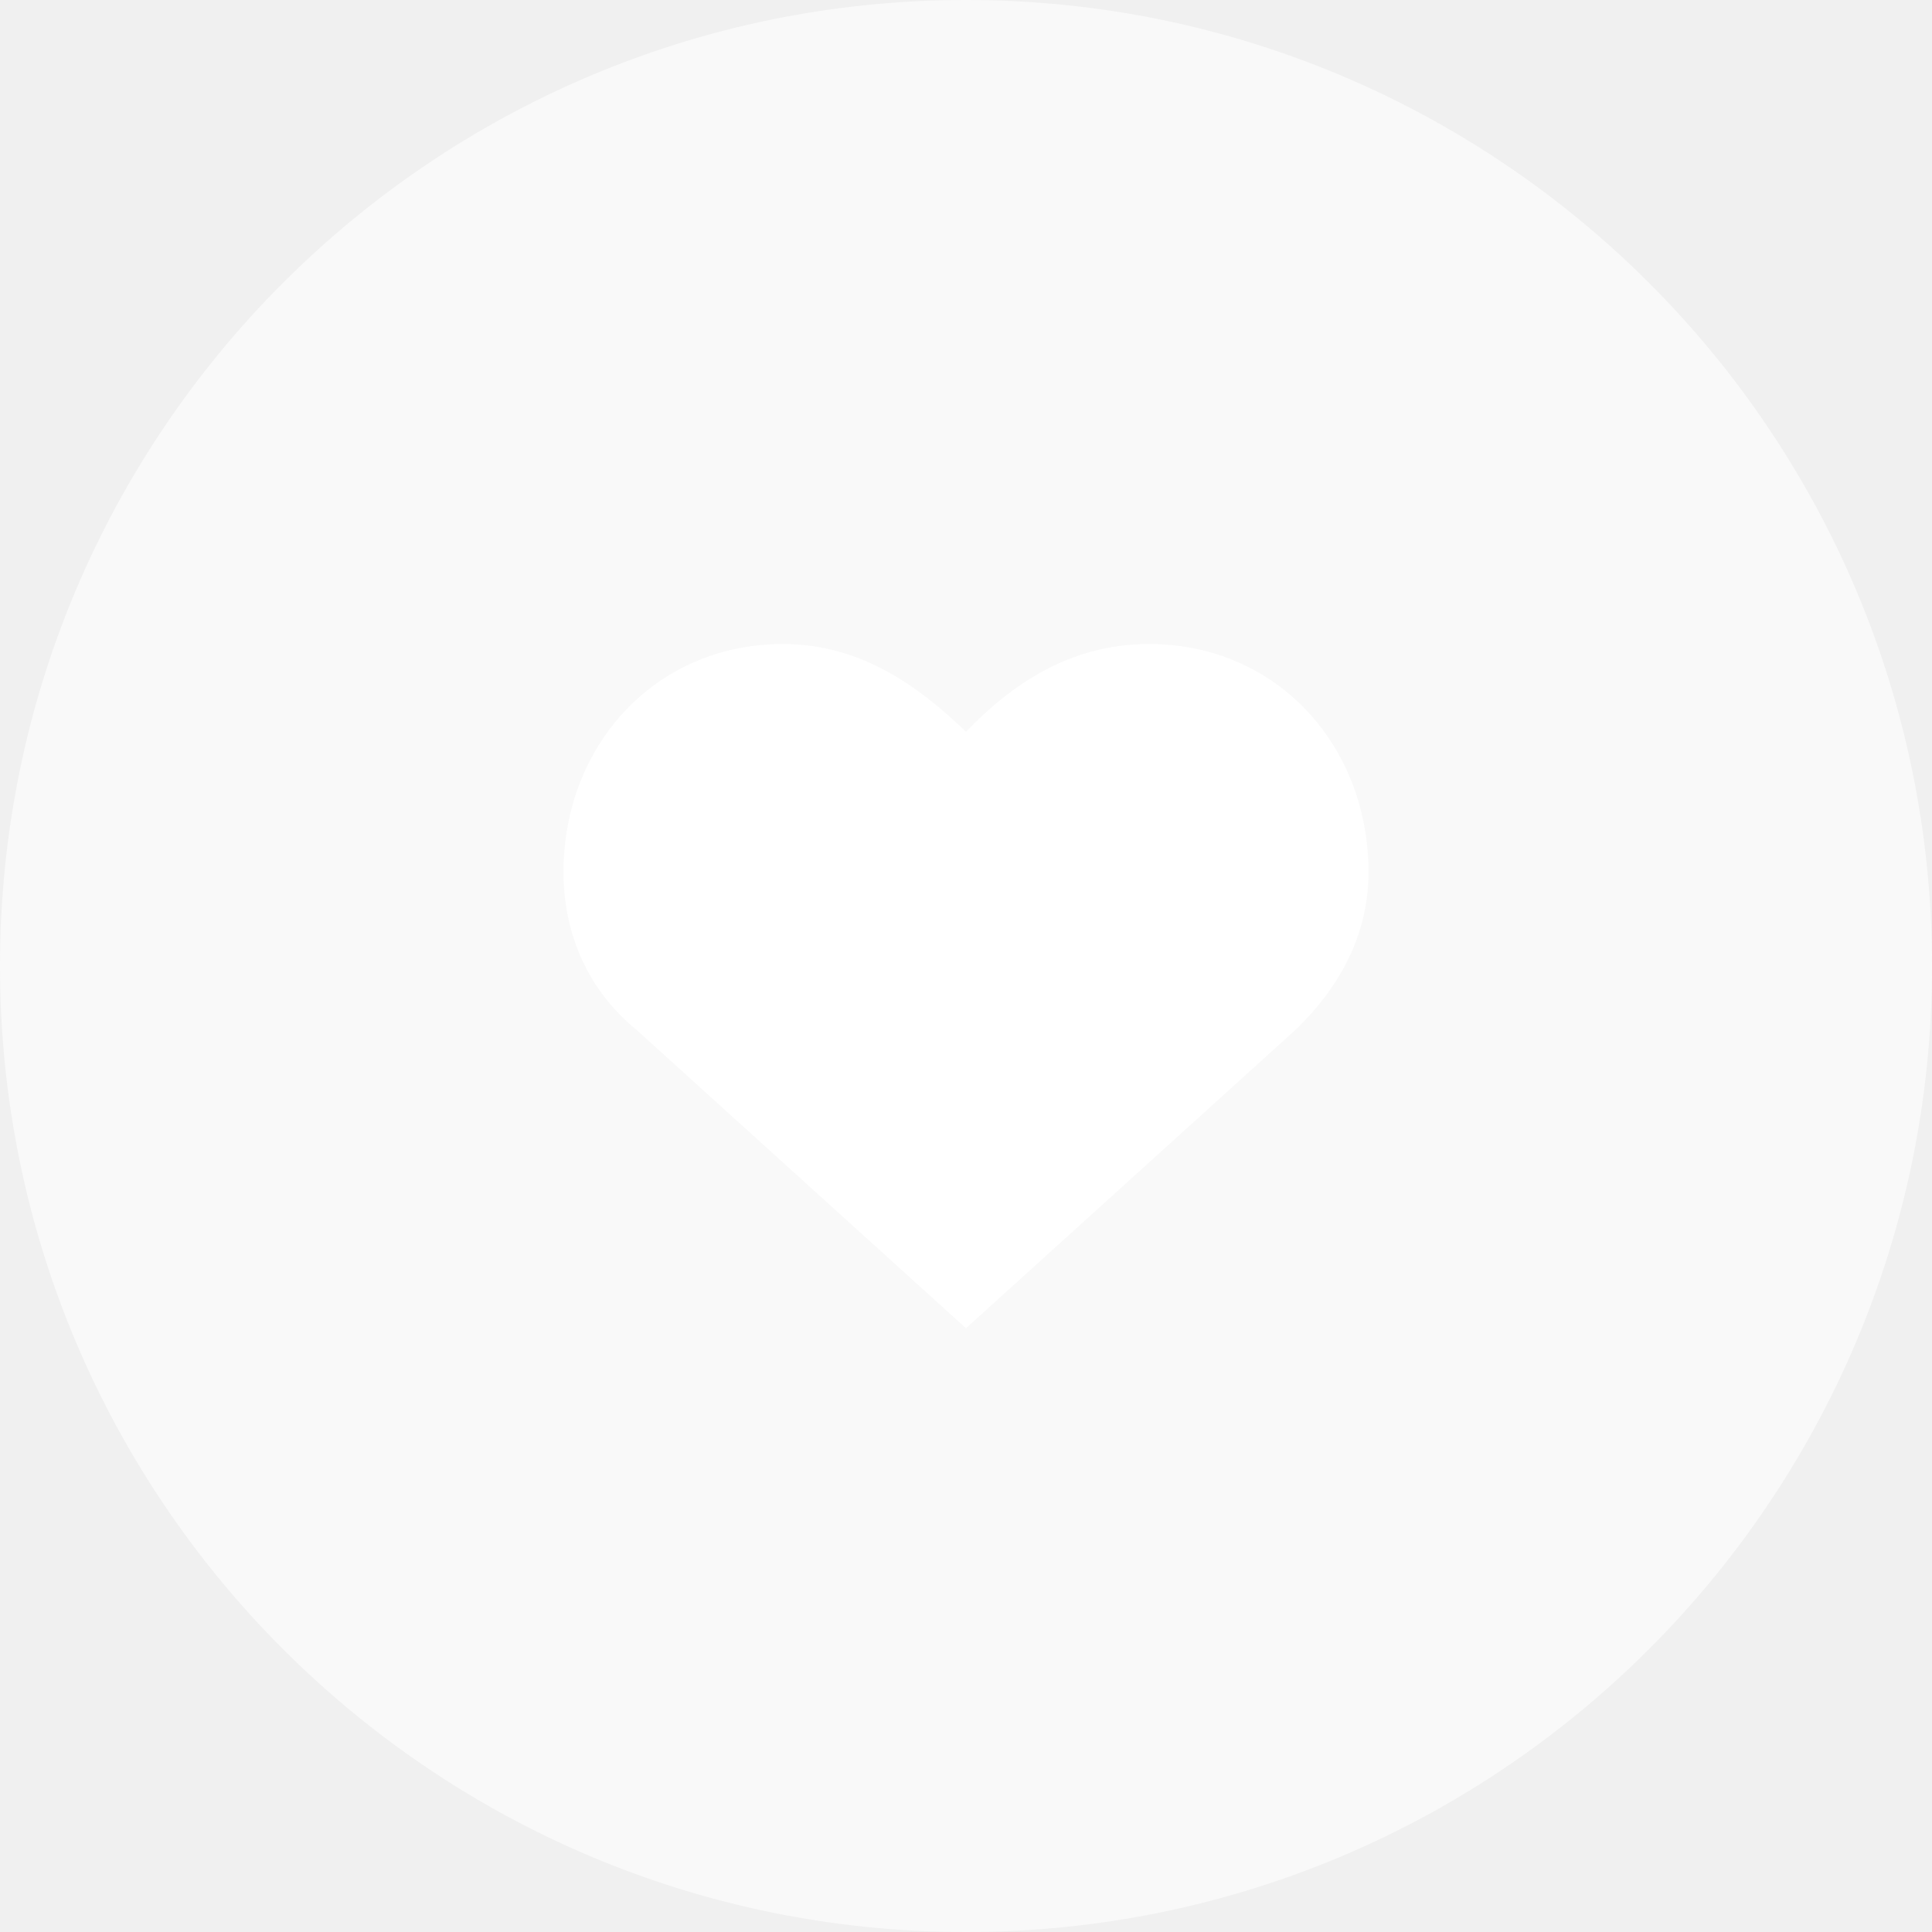
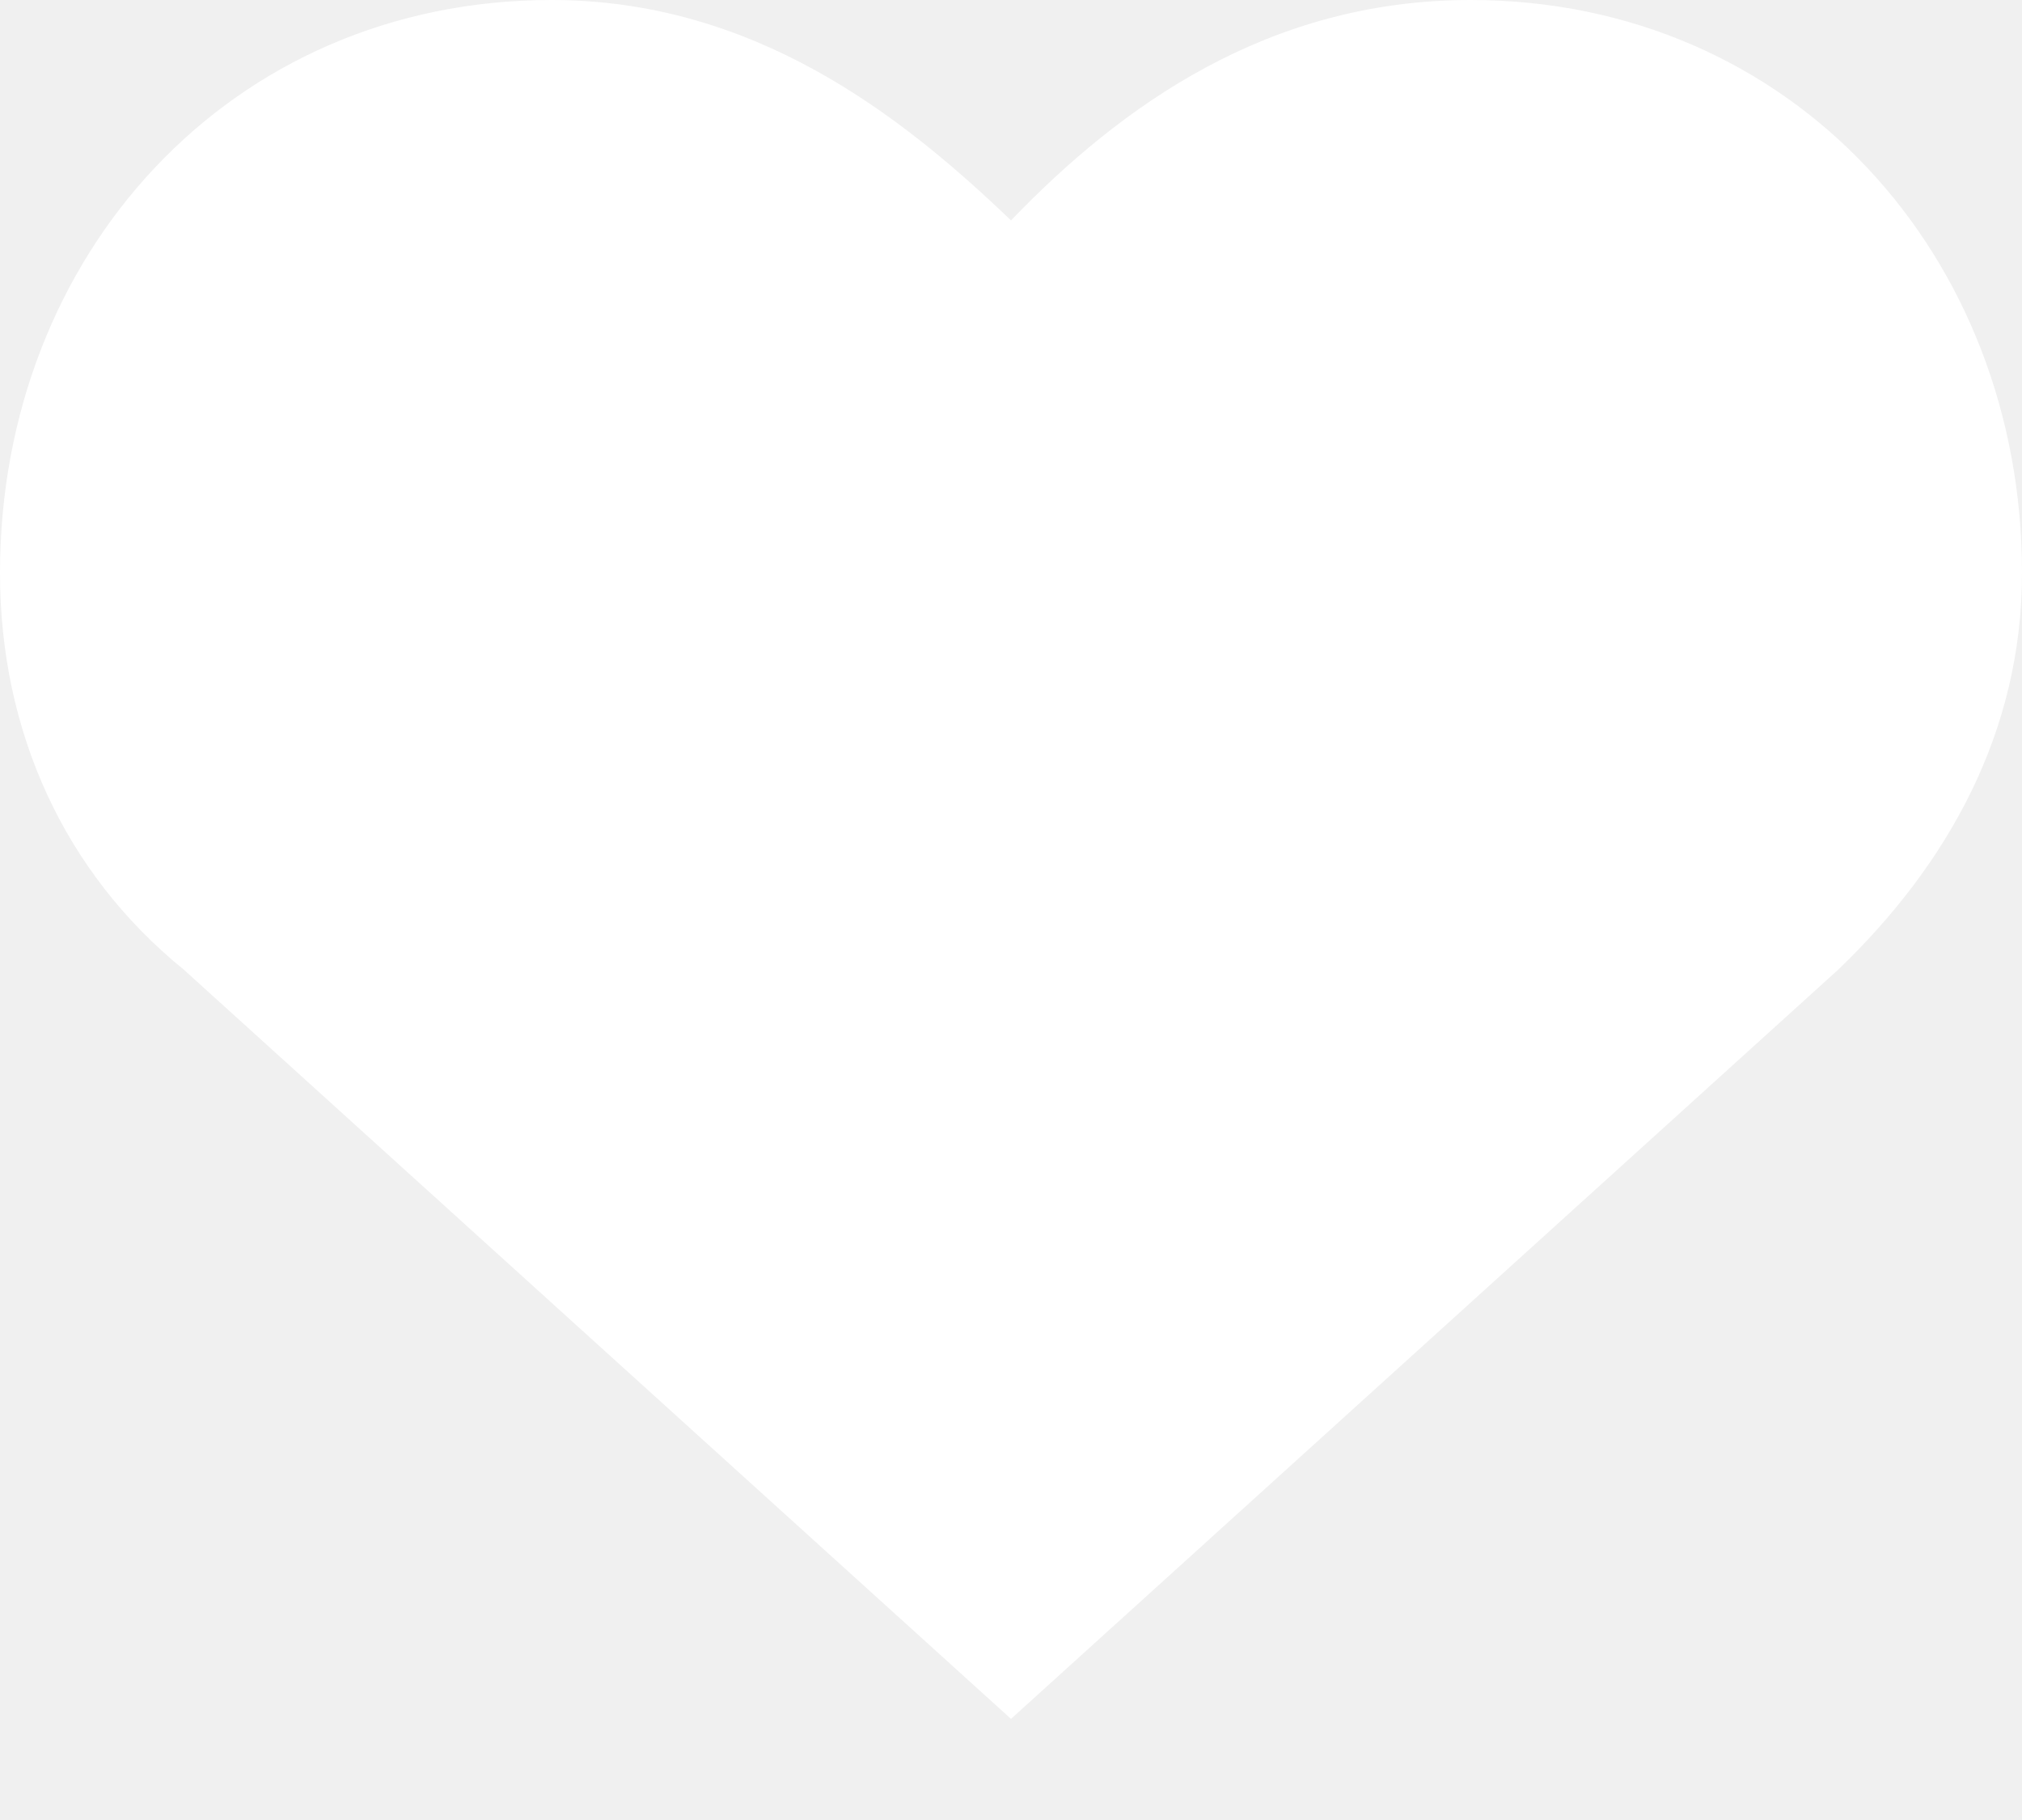
- <svg xmlns="http://www.w3.org/2000/svg" width="24" height="24" viewBox="0 0 24 24" fill="none">
-   <rect width="24" height="24" rx="12" fill="#F9F9F9" />
-   <path d="M14.273 8C13.273 8 12.546 8.523 12 9.09C11.454 8.567 10.727 8 9.727 8C8.136 8 7 9.264 7 10.833C7 11.618 7.318 12.315 7.909 12.795L12 16.5L16.091 12.795C16.636 12.272 17 11.618 17 10.833C17 9.264 15.864 8 14.273 8Z" fill="white" />
+ <svg xmlns="http://www.w3.org/2000/svg" width="10" height="9" viewBox="0 0 10 9" fill="none">
+   <path d="M7.273 0C6.273 0 5.545 0.523 5 1.09C4.455 0.567 3.727 0 2.727 0C1.136 0 0 1.264 0 2.833C0 3.618 0.318 4.315 0.909 4.795L5 8.5L9.091 4.795C9.636 4.272 10 3.618 10 2.833C10 1.264 8.864 0 7.273 0Z" fill="white" />
</svg>
